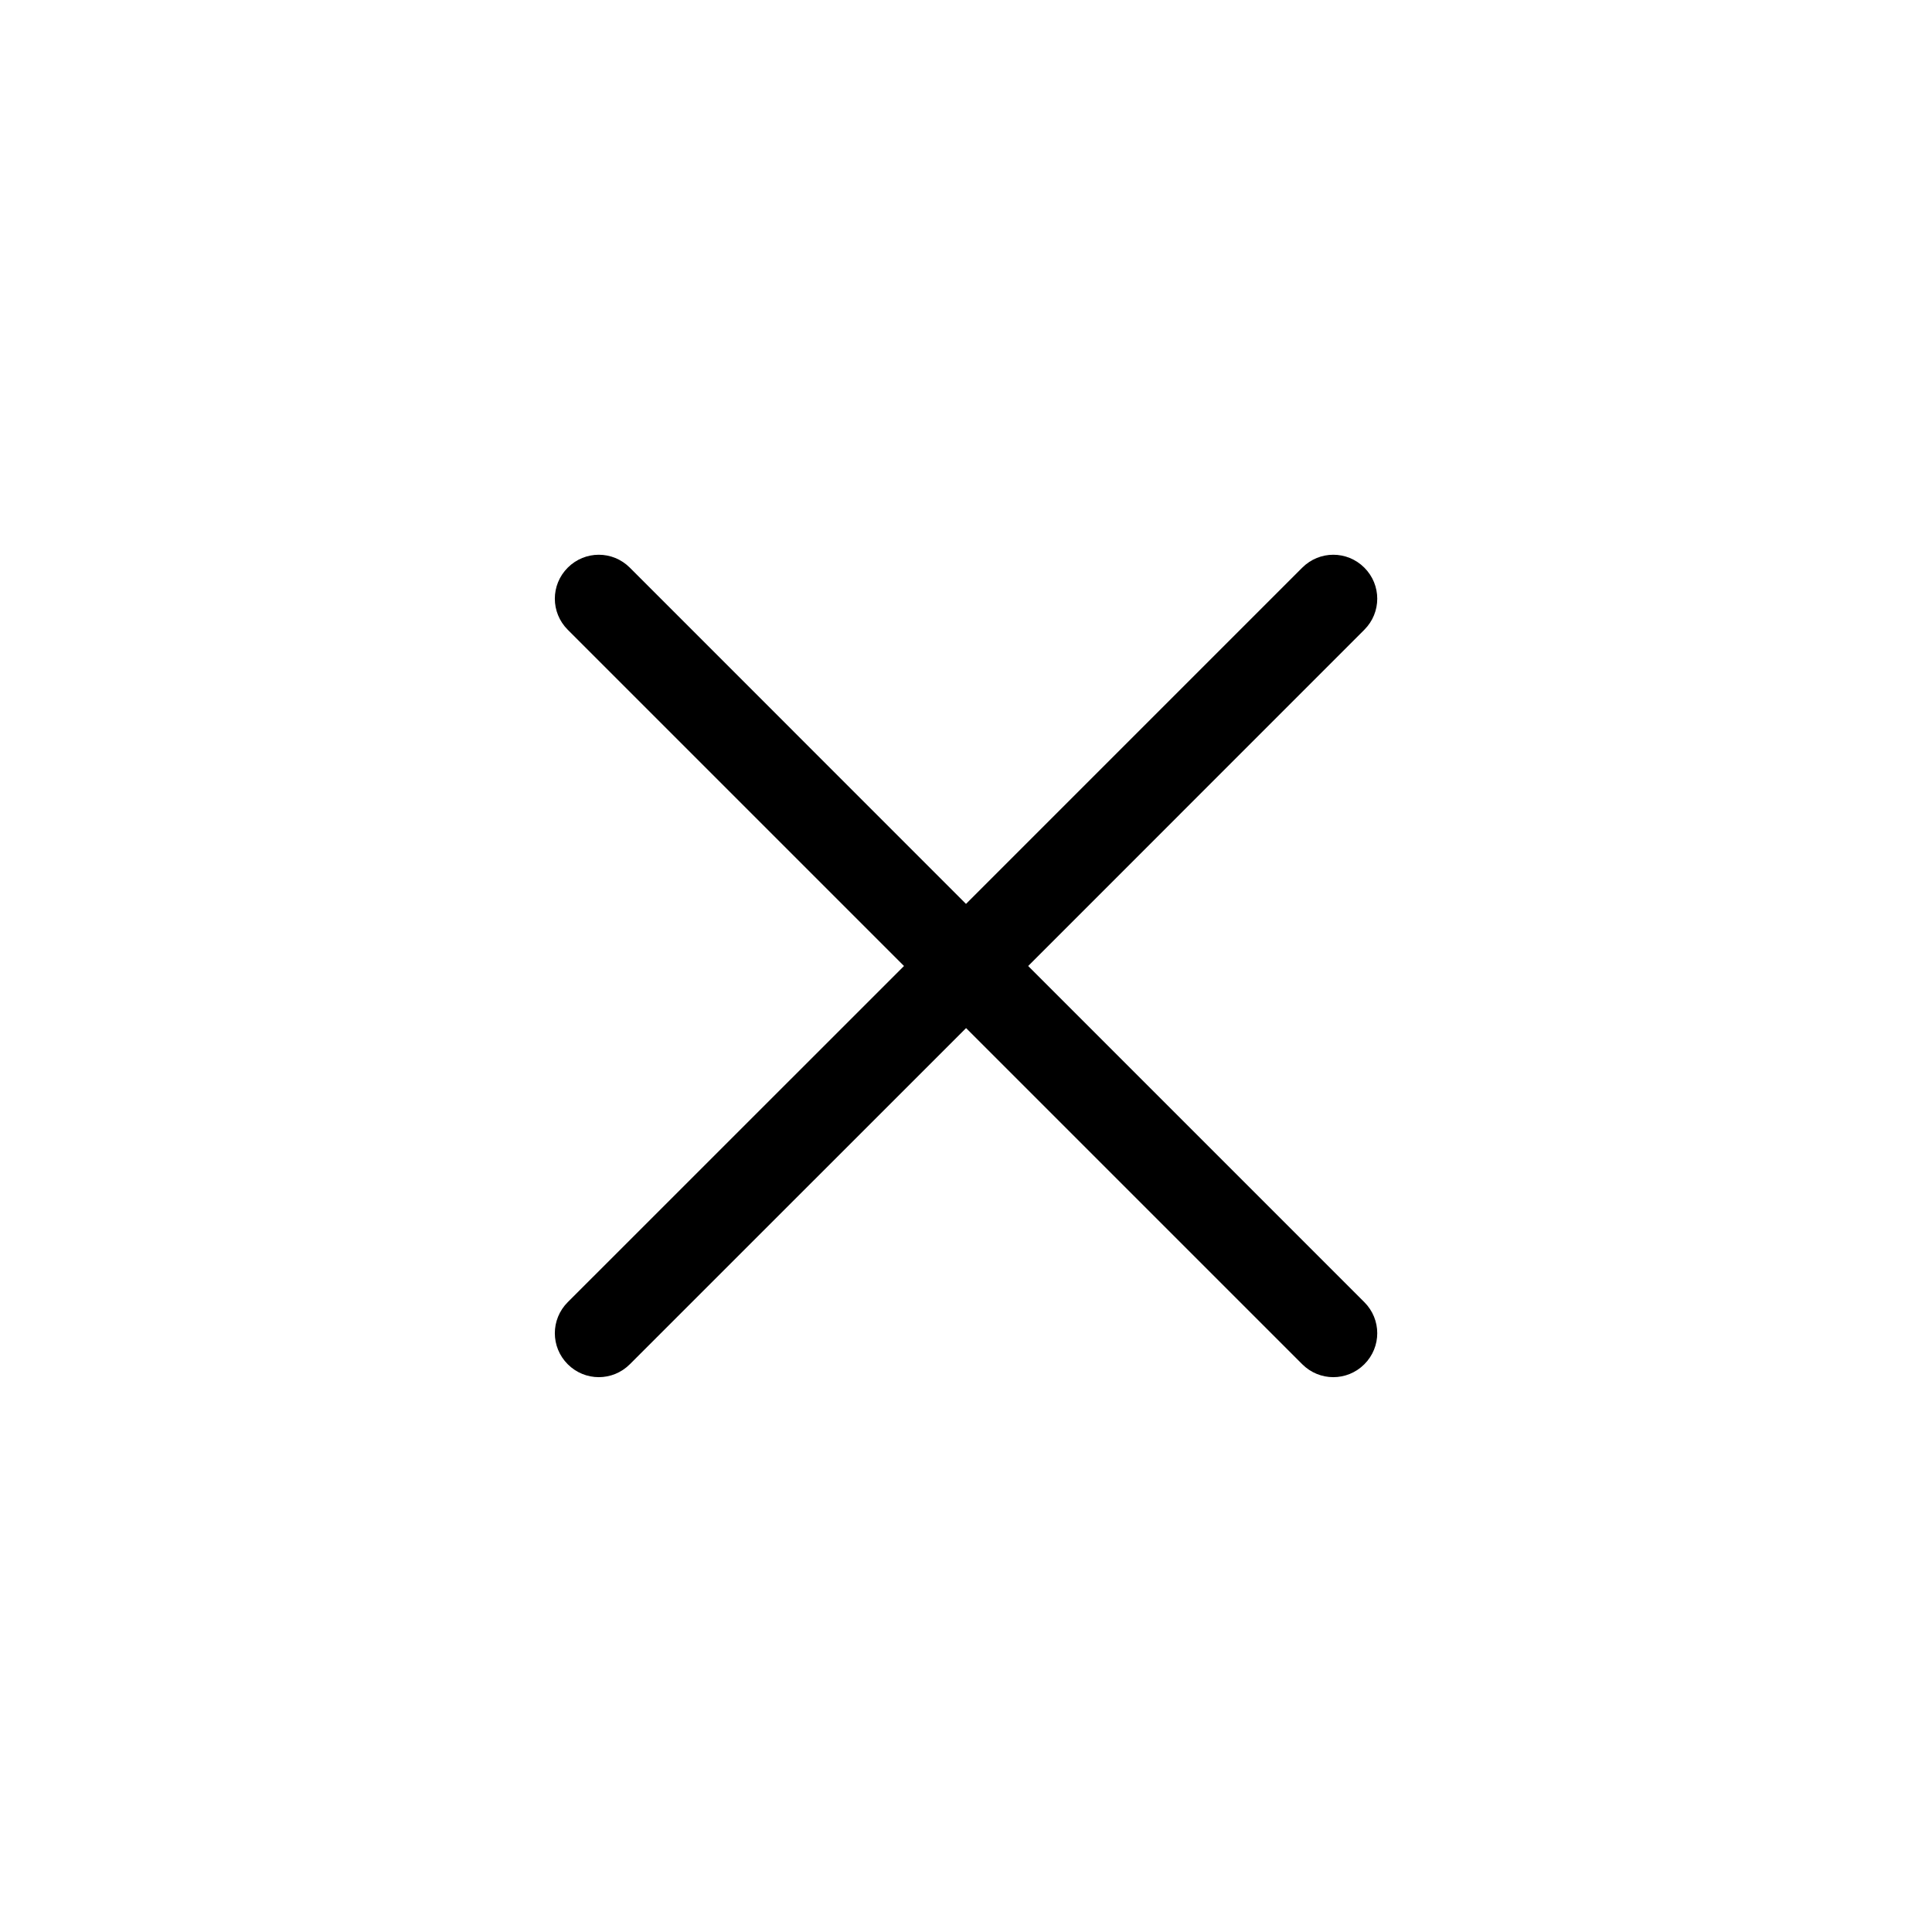
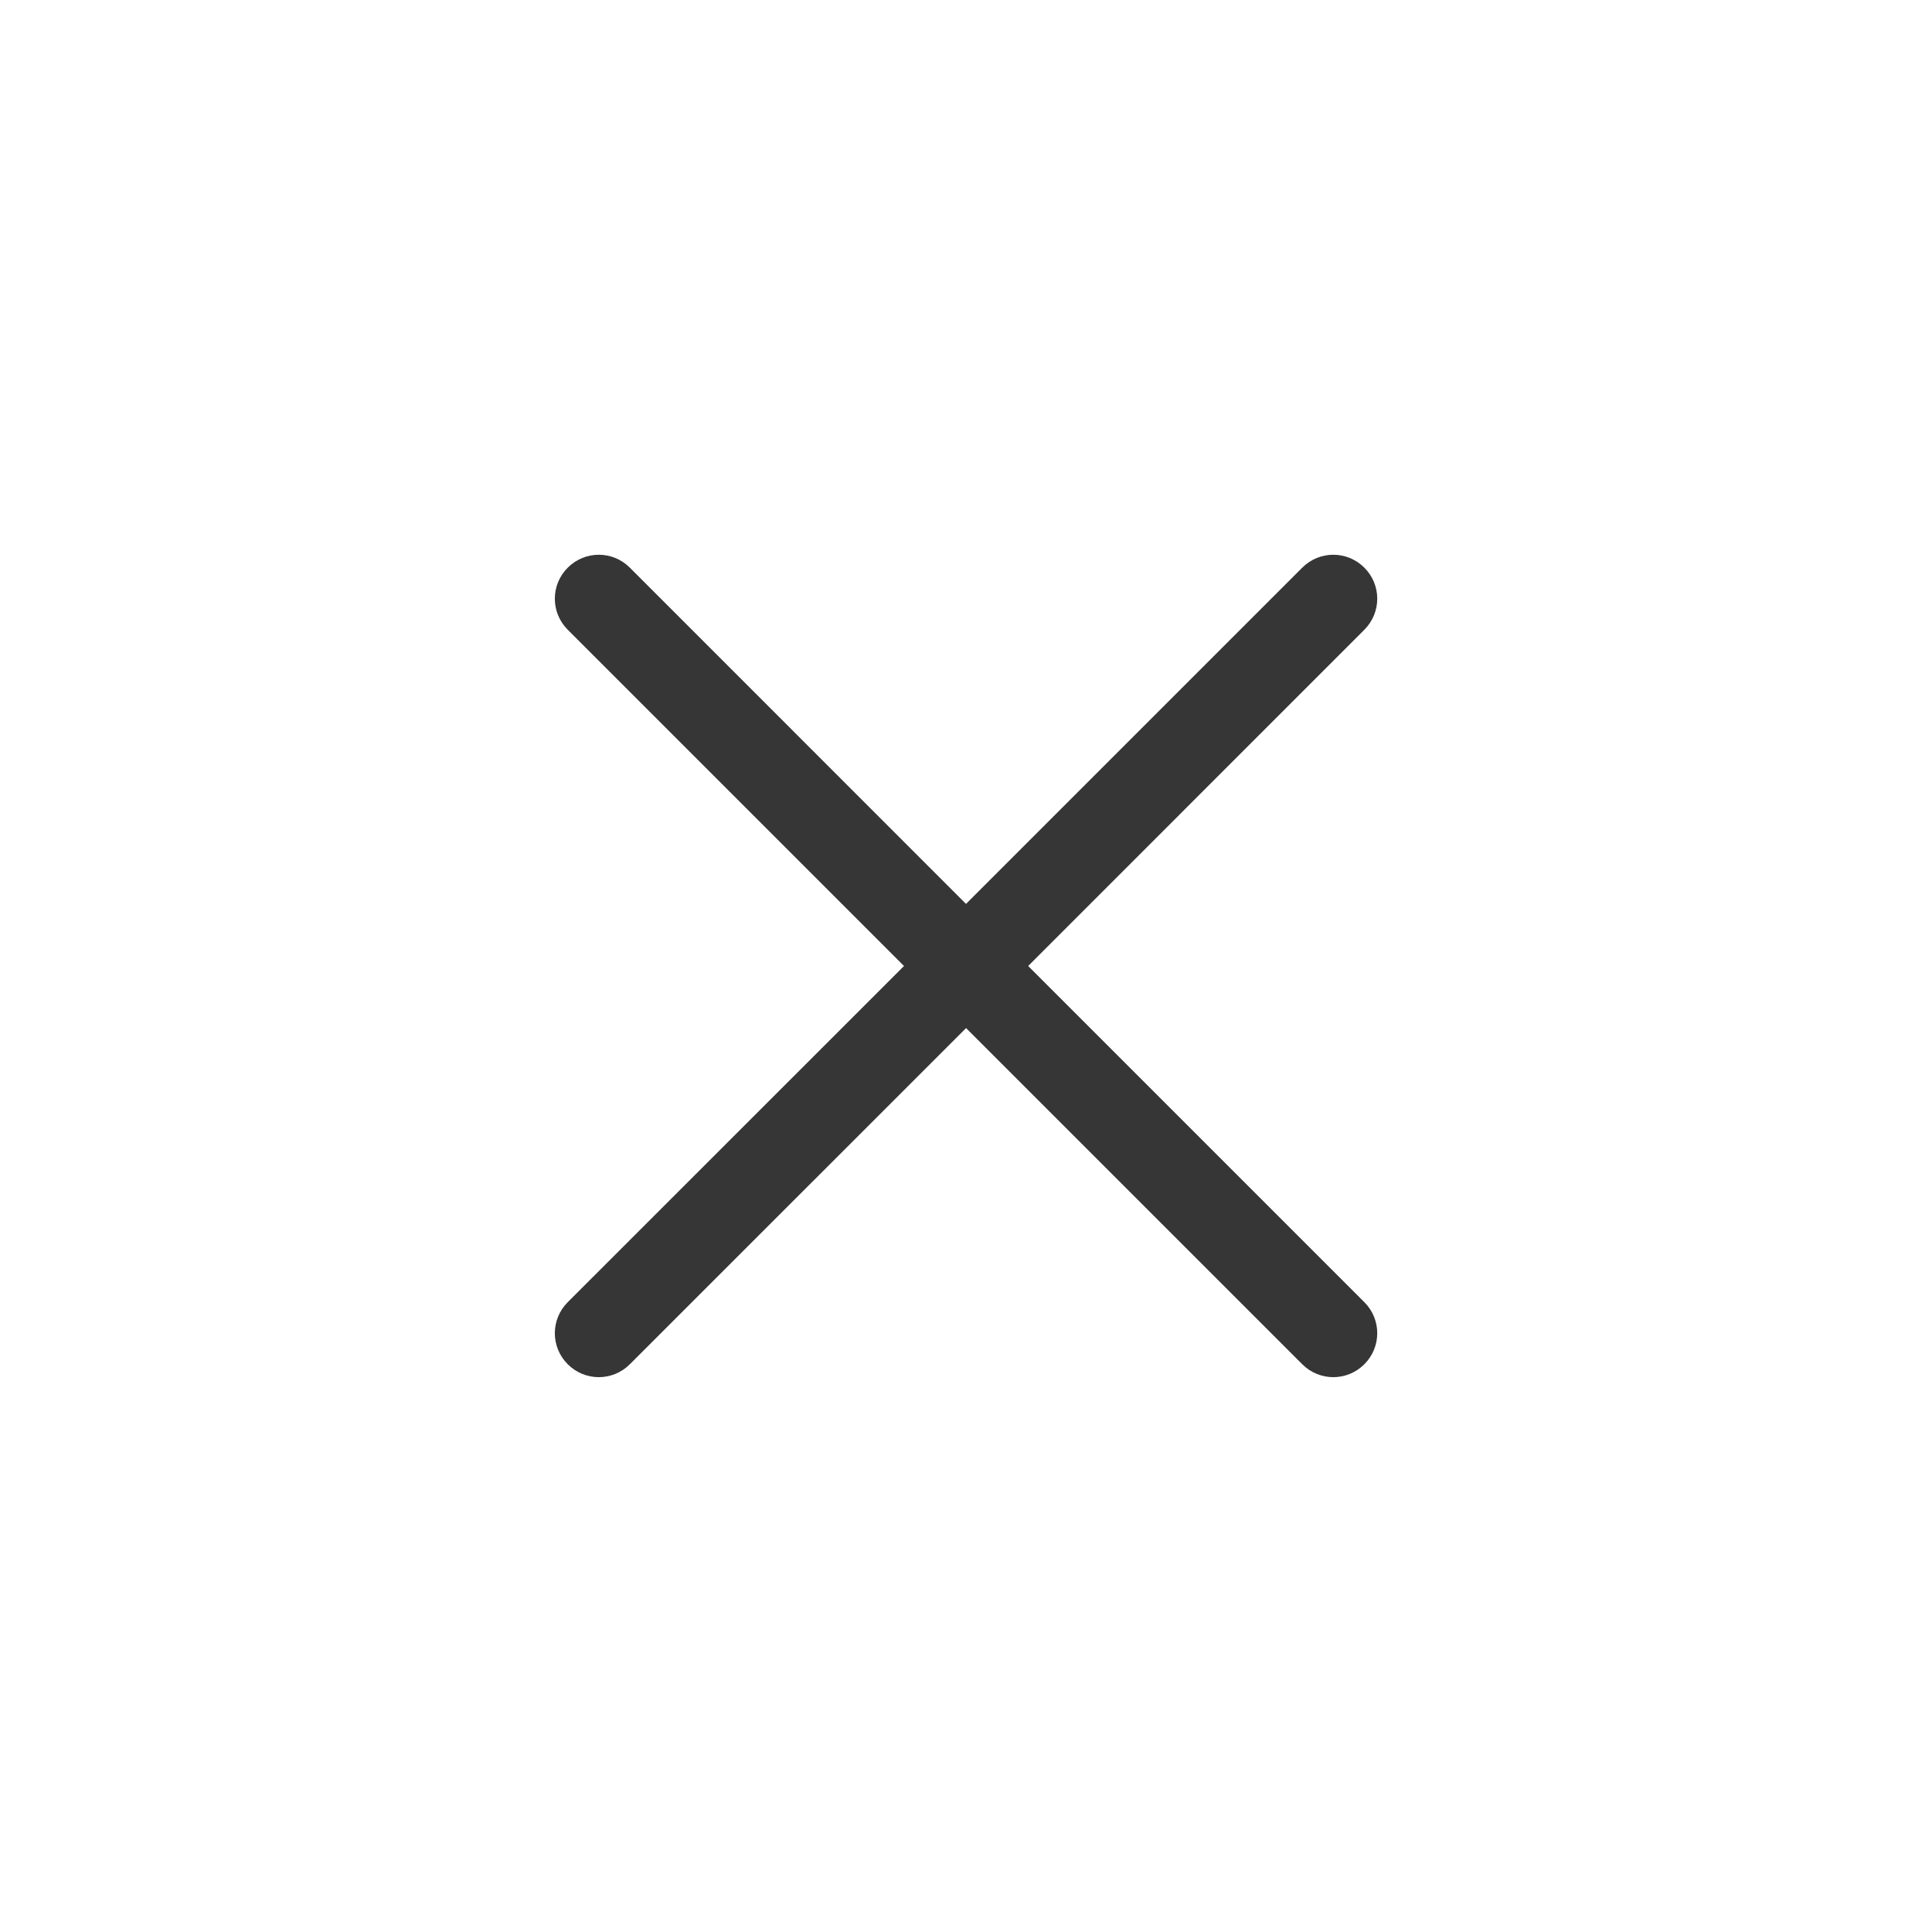
<svg xmlns="http://www.w3.org/2000/svg" width="22" height="22" viewBox="0 0 22 22" version="1.1" id="svg5">
-   <defs id="defs2" />
-   <path id="rect1770" style="stroke-width:2;stroke-linecap:round;stroke-linejoin:round" d="m 15.536,6.464 c -0.196,-0.196 -0.511,-0.196 -0.707,0 L 11,10.293 7.172,6.464 c -0.196,-0.196 -0.511,-0.196 -0.707,0 -0.196,0.196 -0.196,0.511 0,0.707 l 3.829,3.829 -3.829,3.828 c -0.196,0.196 -0.196,0.511 0,0.707 0.196,0.196 0.511,0.196 0.707,0 l 3.829,-3.828 3.828,3.828 c 0.196,0.196 0.511,0.196 0.707,0 0.196,-0.196 0.196,-0.511 0,-0.707 l -3.828,-3.828 3.828,-3.829 c 0.196,-0.196 0.196,-0.511 10e-7,-0.707 z" />
+   <defs id="defs2">
+     <style id="current-color-scheme" type="text/css">
+       .ColorScheme-Text { color:#363636; }
+     </style>
+   </defs>
+   <path id="rect1770" style="fill:currentColor;stroke-width:2;stroke-linecap:round;stroke-linejoin:round" class="ColorScheme-Text" d="m 15.536,6.464 c -0.196,-0.196 -0.511,-0.196 -0.707,0 L 11,10.293 7.172,6.464 c -0.196,-0.196 -0.511,-0.196 -0.707,0 -0.196,0.196 -0.196,0.511 0,0.707 l 3.829,3.829 -3.829,3.828 c -0.196,0.196 -0.196,0.511 0,0.707 0.196,0.196 0.511,0.196 0.707,0 l 3.829,-3.828 3.828,3.828 c 0.196,0.196 0.511,0.196 0.707,0 0.196,-0.196 0.196,-0.511 0,-0.707 l -3.828,-3.828 3.828,-3.829 c 0.196,-0.196 0.196,-0.511 10e-7,-0.707 z" />
</svg>
